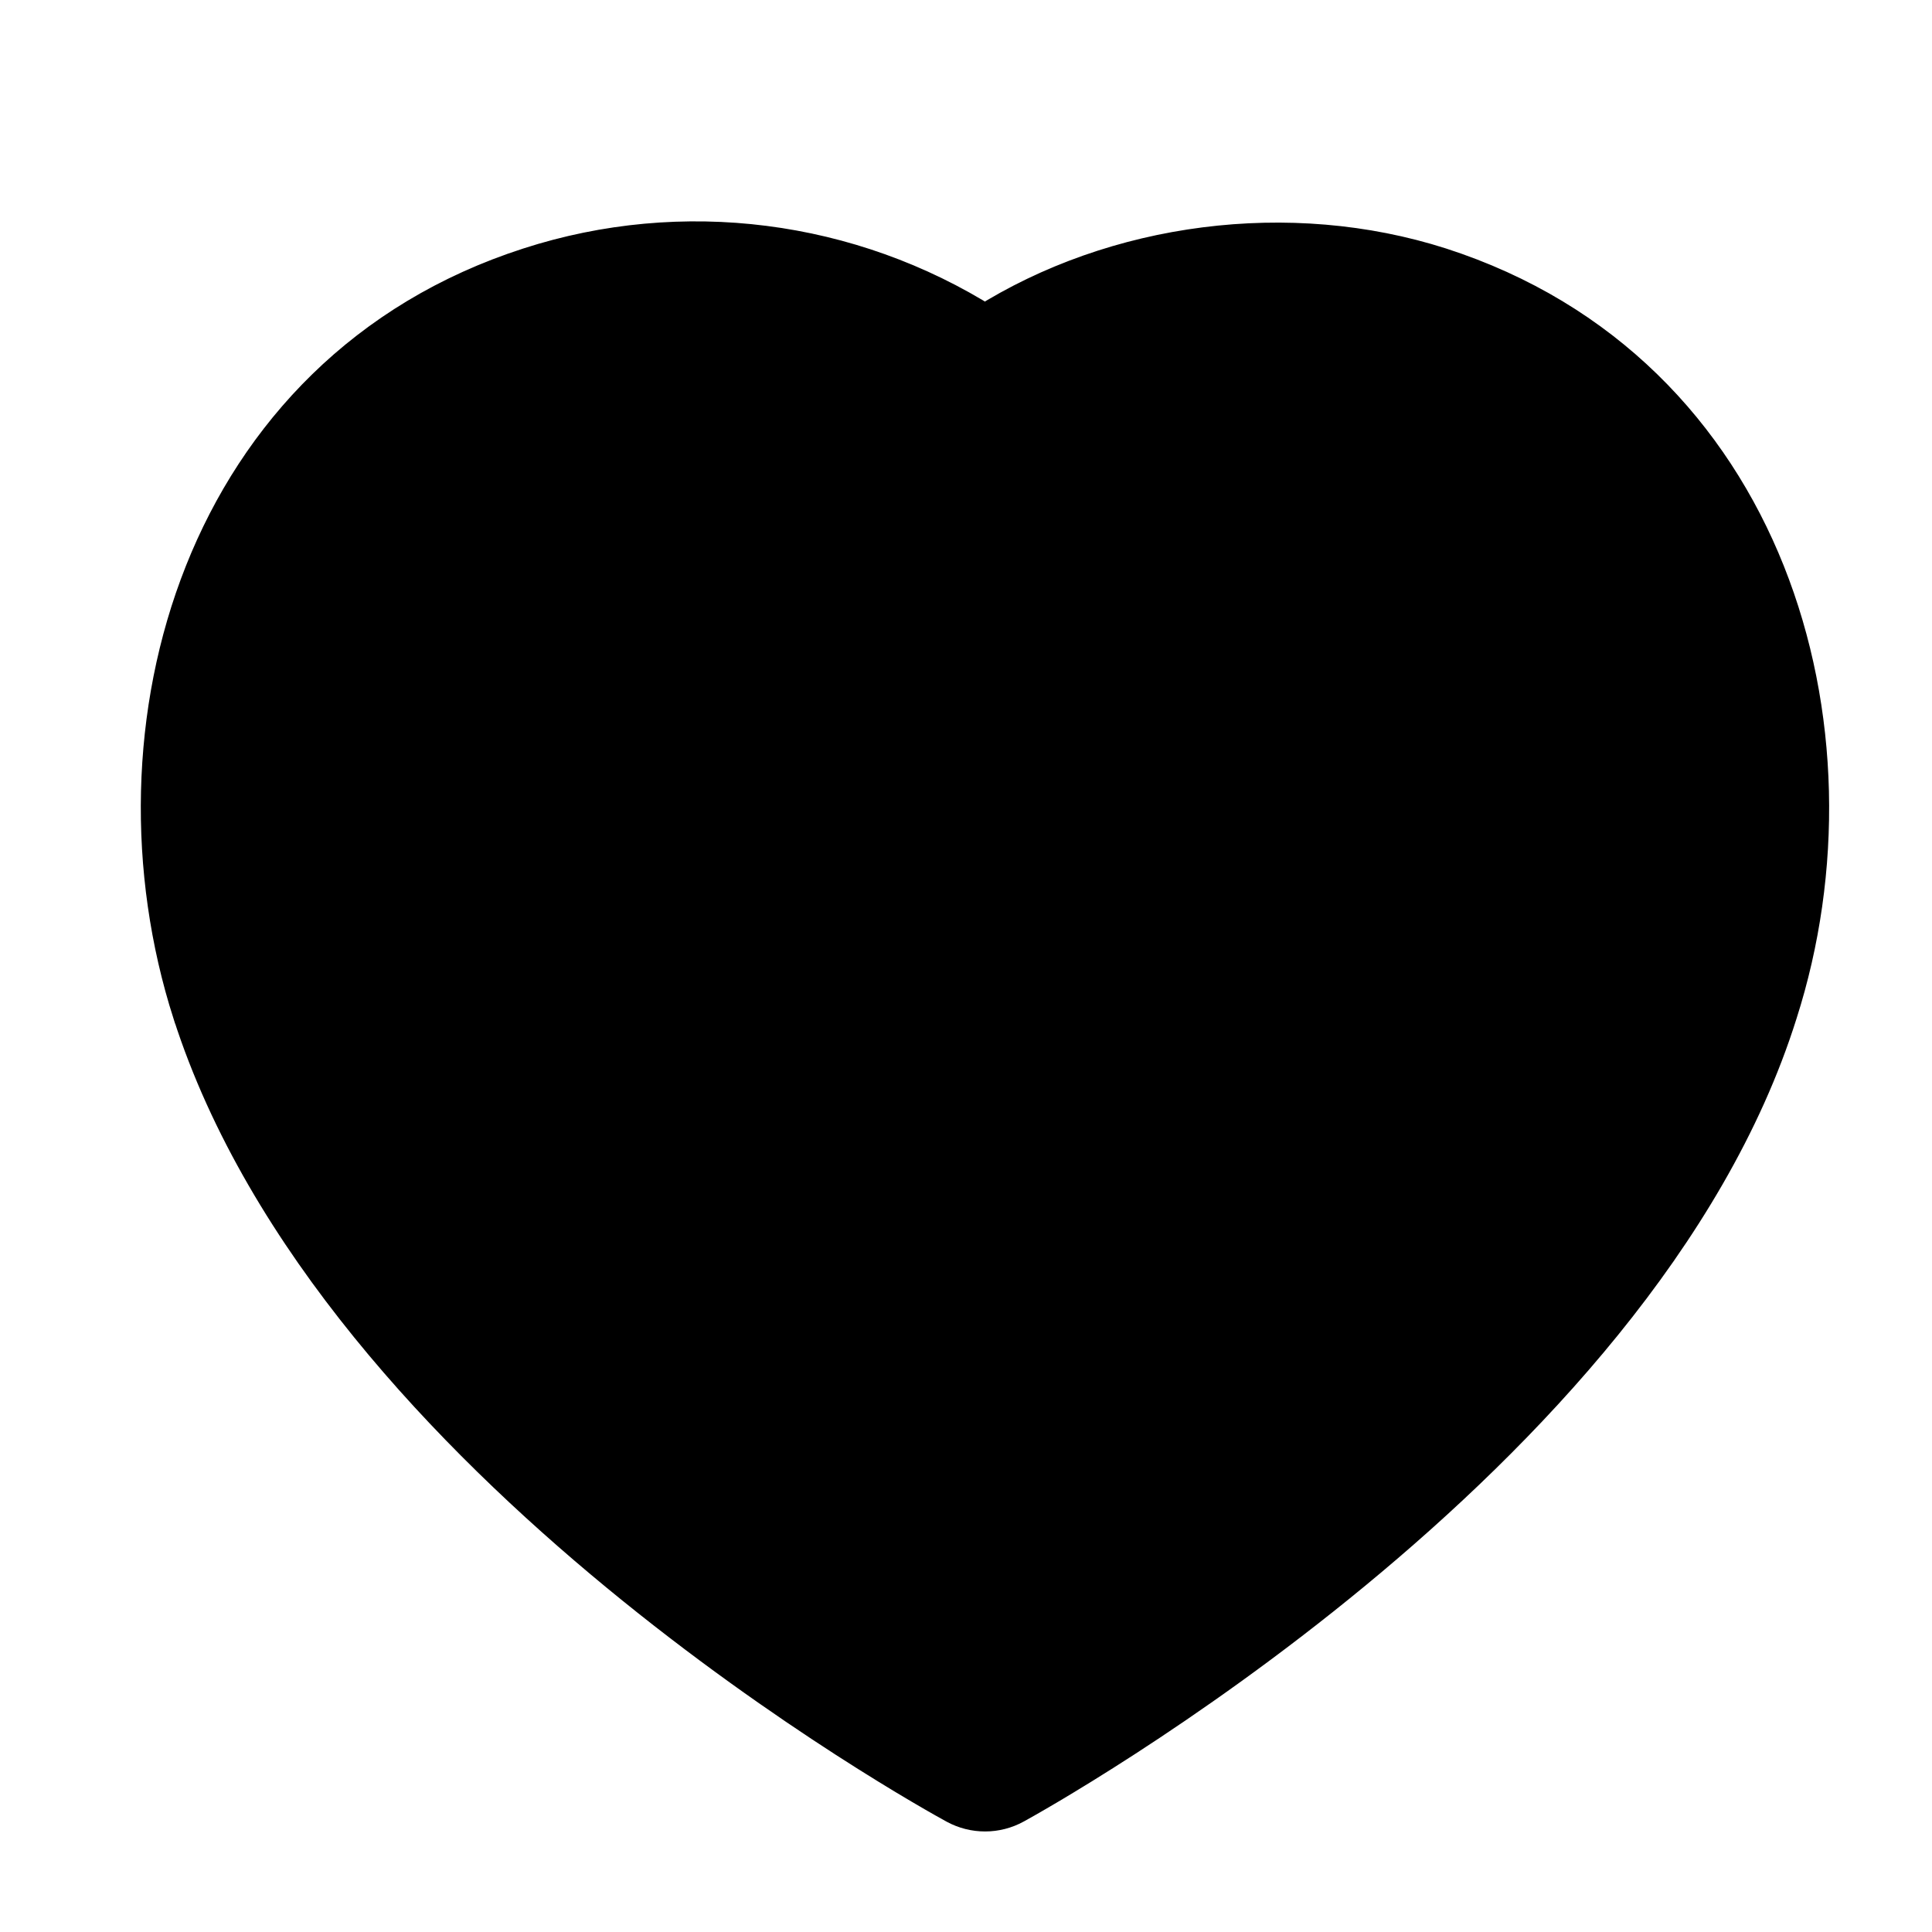
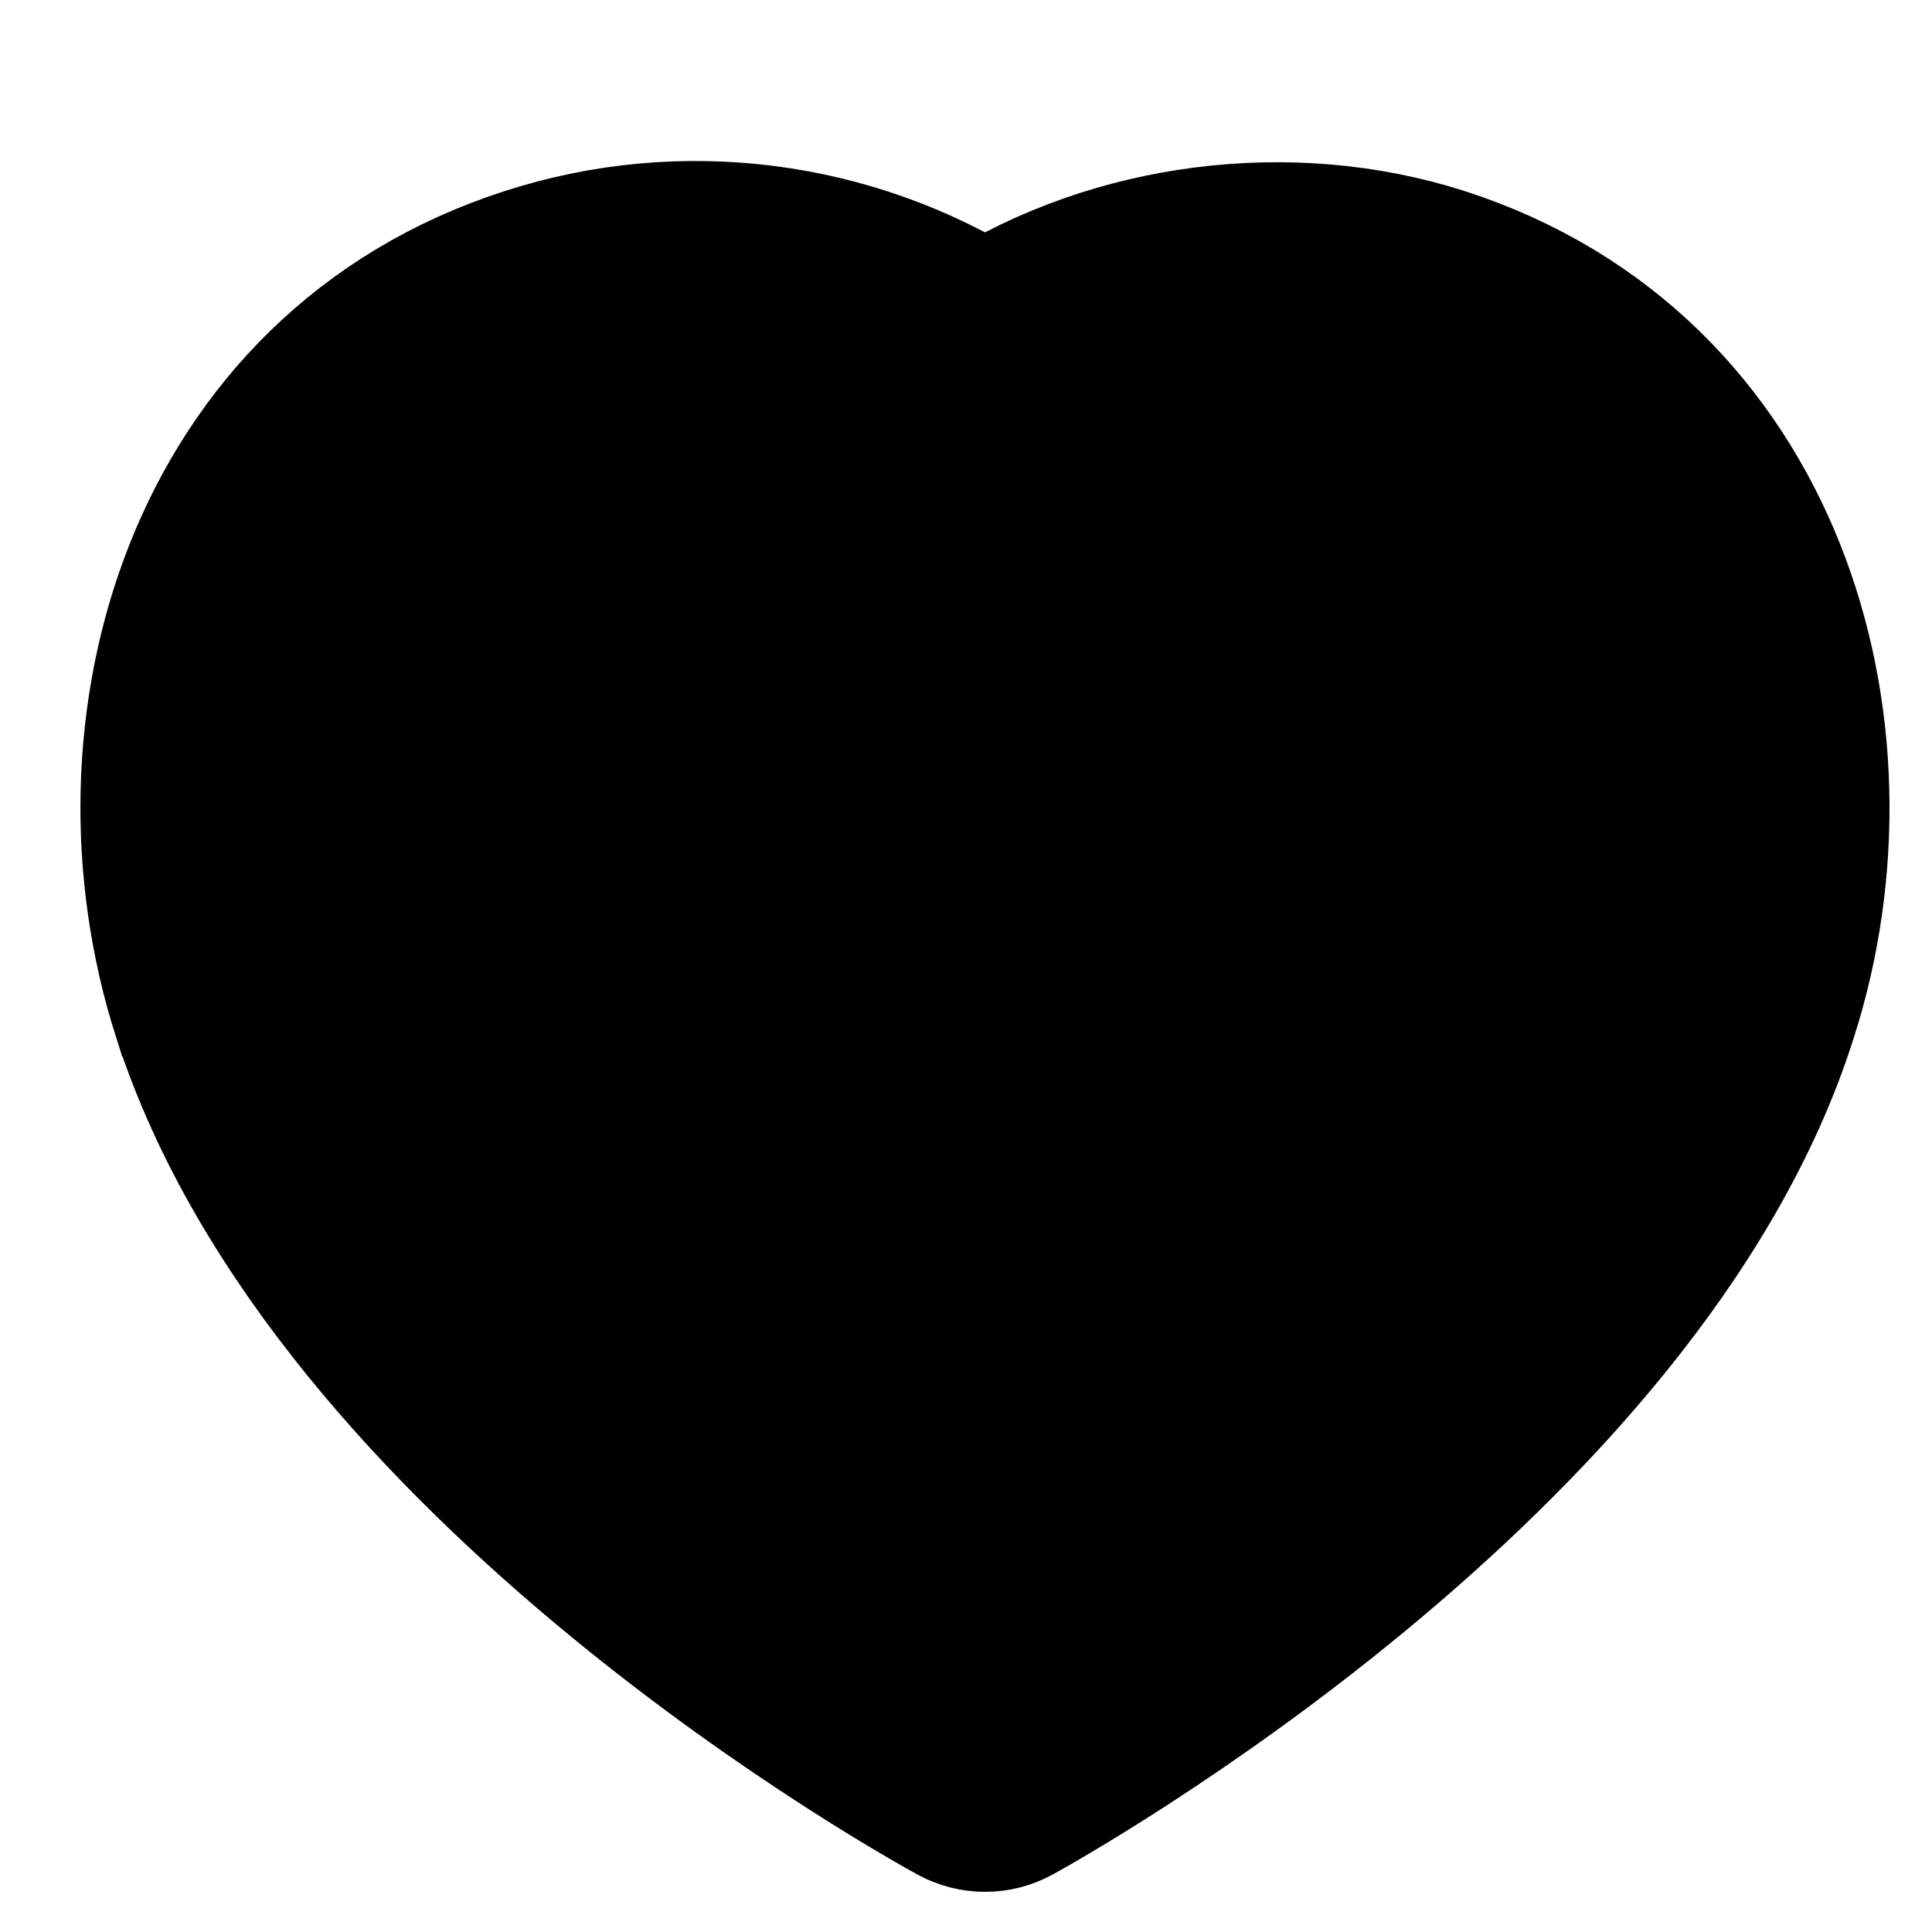
<svg xmlns="http://www.w3.org/2000/svg" width="24" height="24" viewBox="0 0 24 24" fill="none">
-   <path fill-rule="evenodd" clip-rule="evenodd" d="M12.235 4.039C13.861 3.011 16.02 2.727 17.887 3.325C21.945 4.634 23.206 9.059 22.078 12.58C20.34 18.11 12.912 22.235 12.598 22.408C12.486 22.47 12.361 22.501 12.238 22.501C12.114 22.501 11.991 22.471 11.879 22.41C11.566 22.239 4.192 18.175 2.395 12.581L2.394 12.58C1.266 9.058 2.522 4.632 6.577 3.325C8.481 2.709 10.556 2.98 12.235 4.039Z" fill="black" stroke="black" stroke-width="0.5" />
+   <path fill-rule="evenodd" clip-rule="evenodd" d="M12.235 4.039C13.861 3.011 16.02 2.727 17.887 3.325C21.945 4.634 23.206 9.059 22.078 12.58C20.34 18.11 12.912 22.235 12.598 22.408C12.486 22.47 12.361 22.501 12.238 22.501C12.114 22.501 11.991 22.471 11.879 22.41C11.566 22.239 4.192 18.175 2.395 12.581L2.394 12.58C1.266 9.058 2.522 4.632 6.577 3.325C8.481 2.709 10.556 2.98 12.235 4.039Z" fill="black" stroke="black" stroke-width="2" />
</svg>
